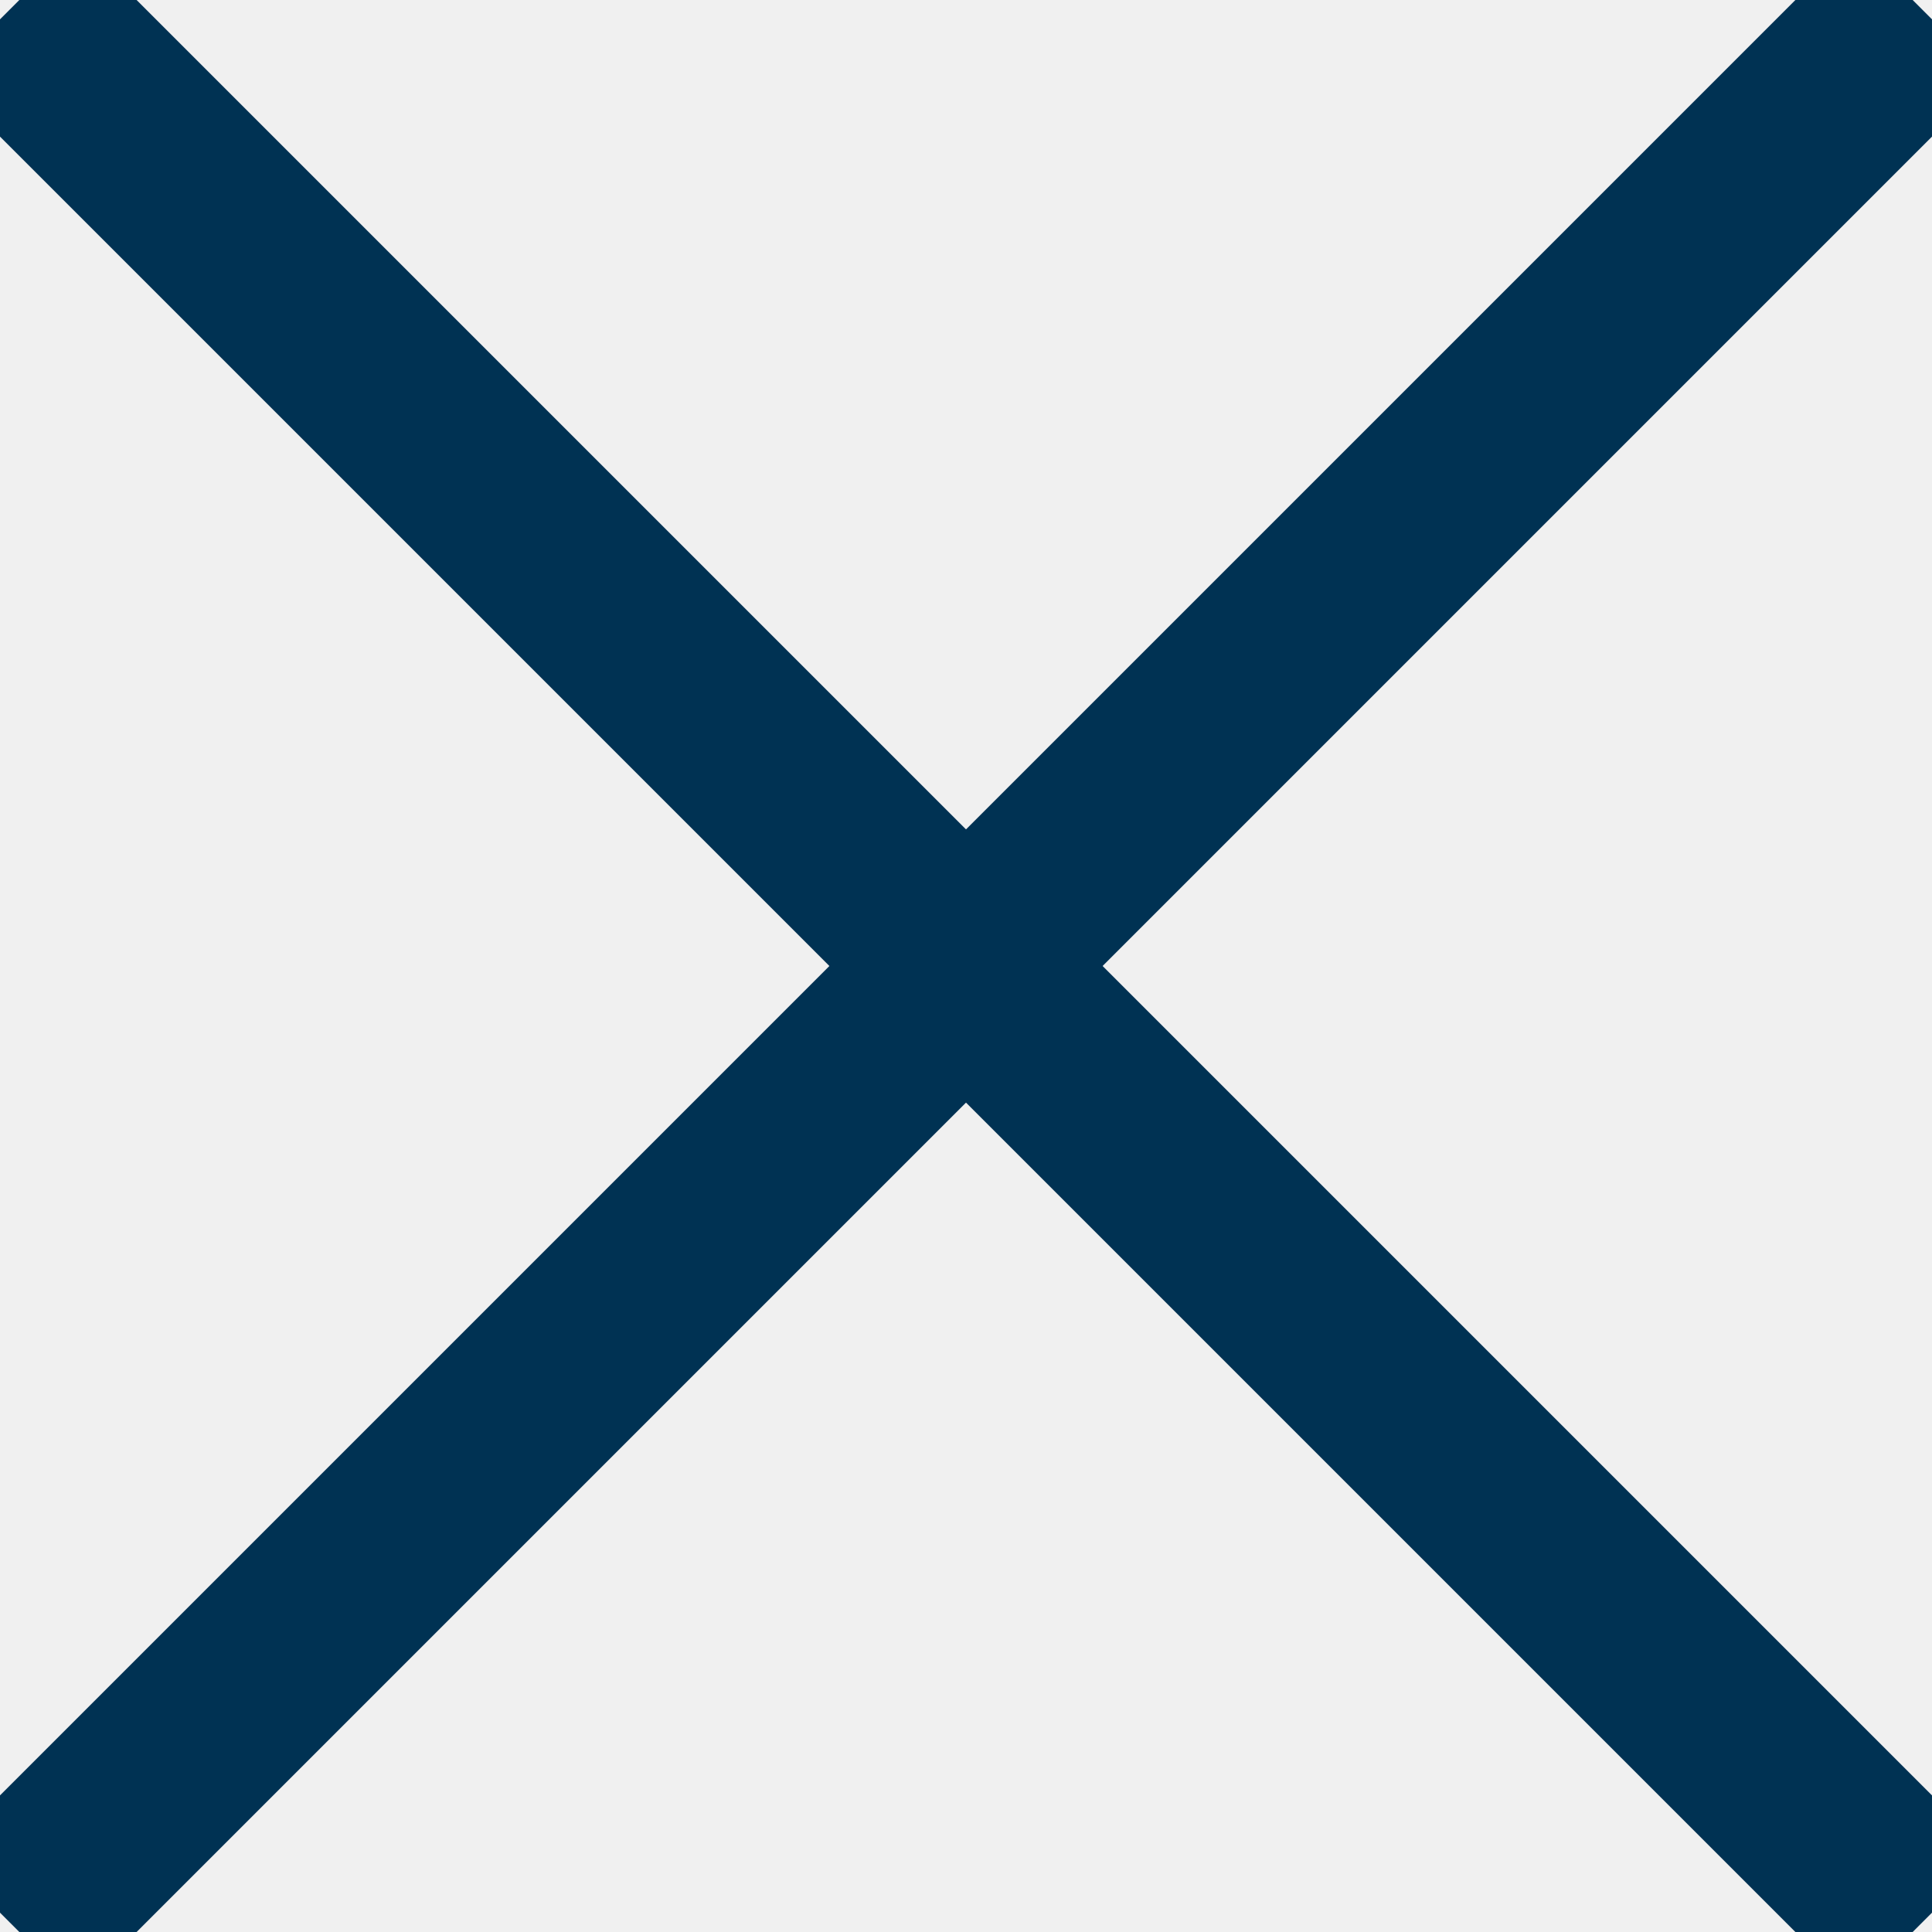
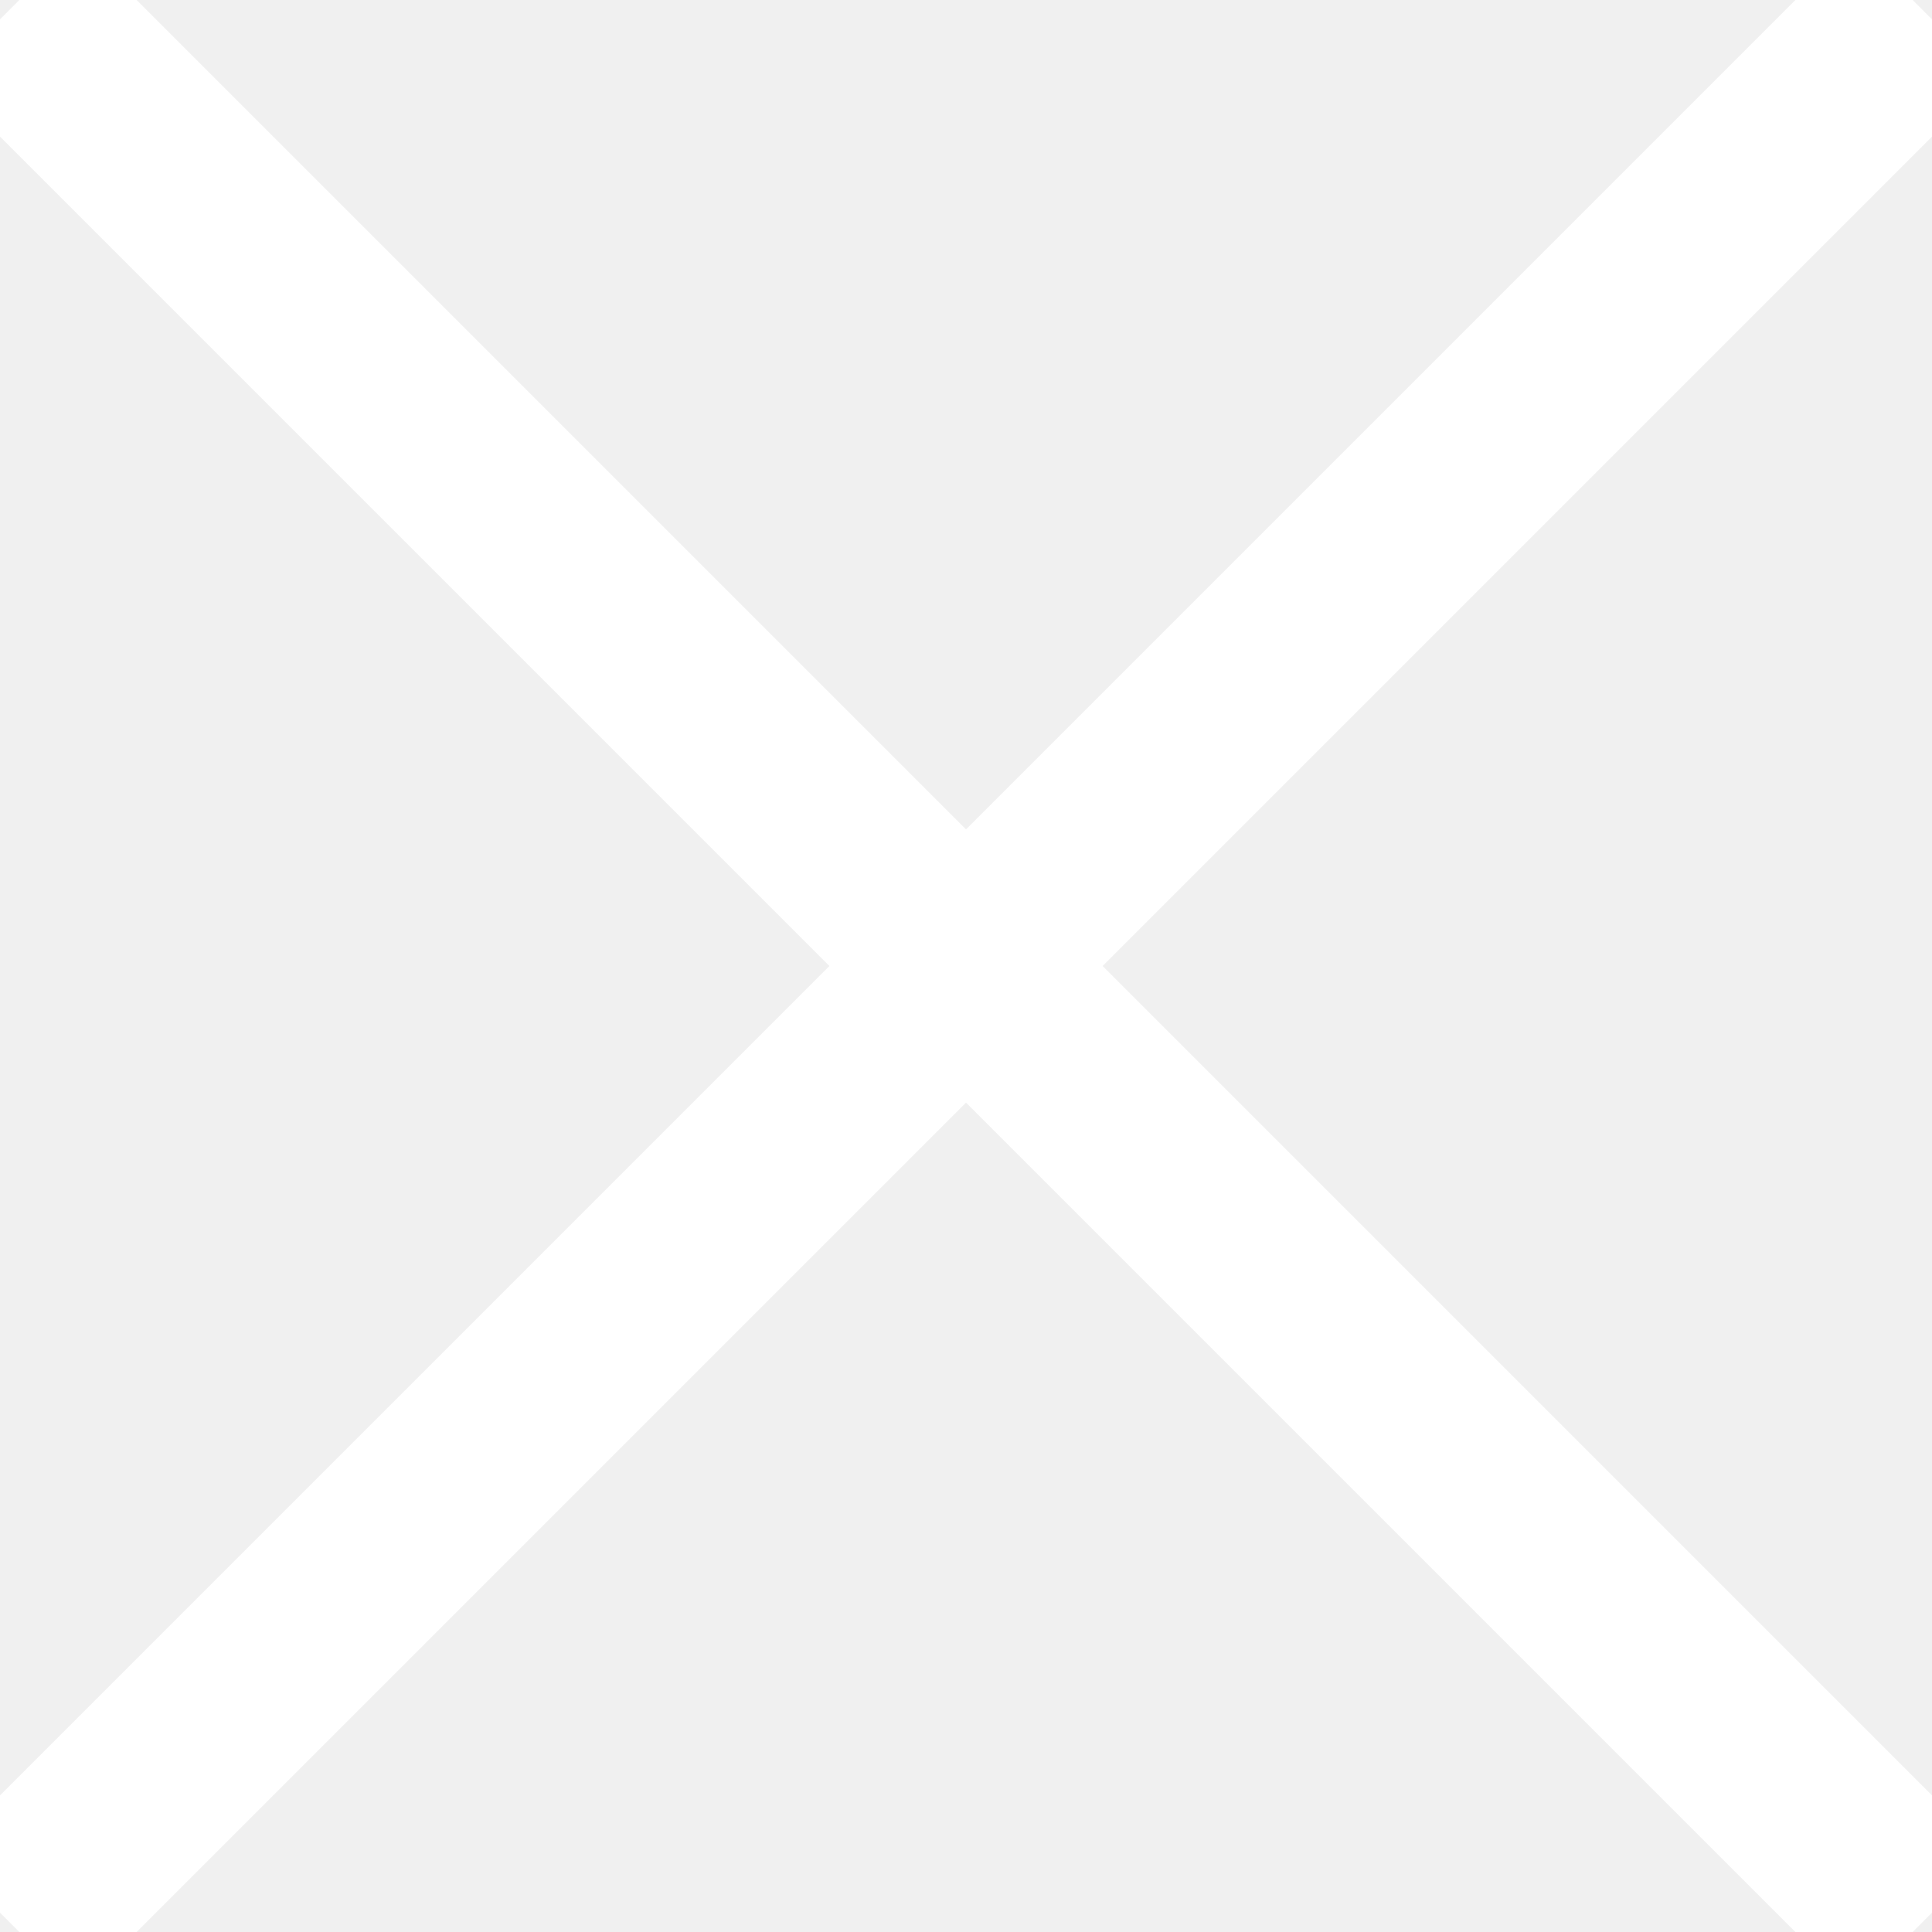
<svg xmlns="http://www.w3.org/2000/svg" width="14px" height="14px" viewBox="0 0 14 14" version="1.1">
  <defs />
  <g id="Symbols" stroke="none" stroke-width="1" fill="none" fill-rule="evenodd" stroke-linecap="square">
-     <g id="Cross" stroke-width="1.4" stroke="#003253">
+     <g id="Cross" stroke-width="1.4" stroke="#ffffff">
      <g id="Group">
        <path d="M0.565,0.565 L13.435,13.435" id="Line" />
        <path d="M0.565,13.435 L13.435,0.565" id="Line" />
      </g>
    </g>
  </g>
</svg>
